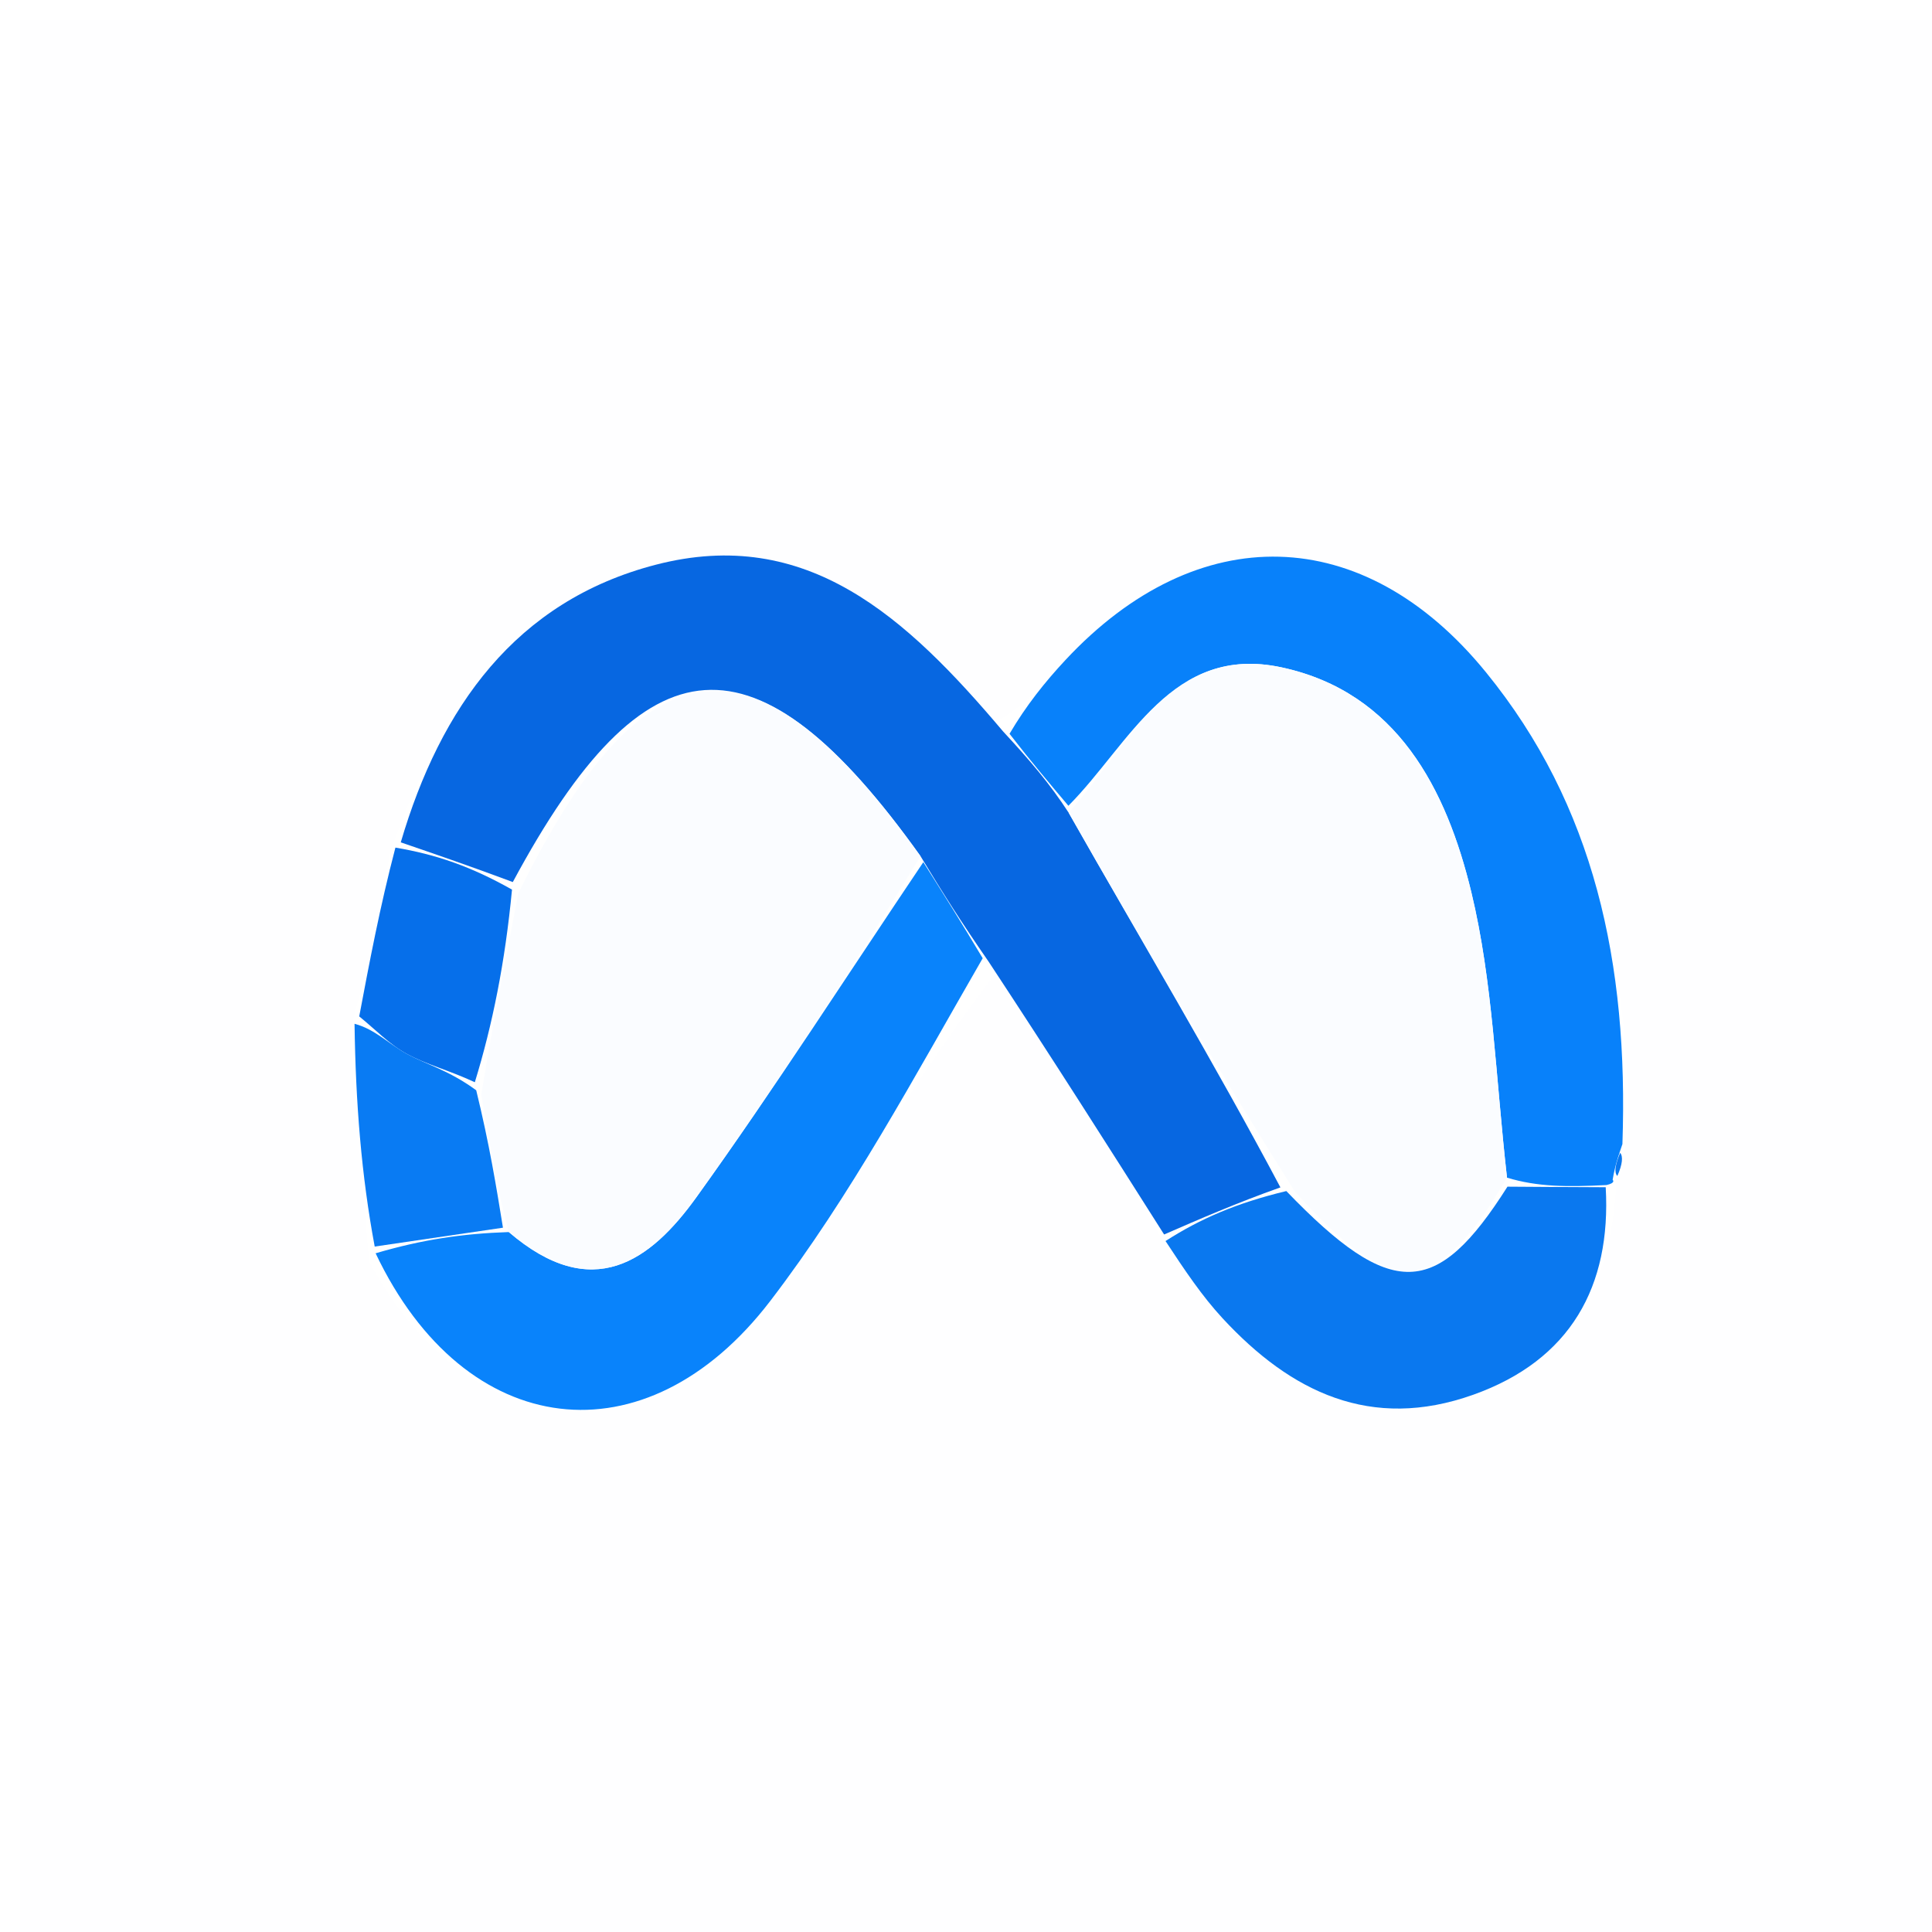
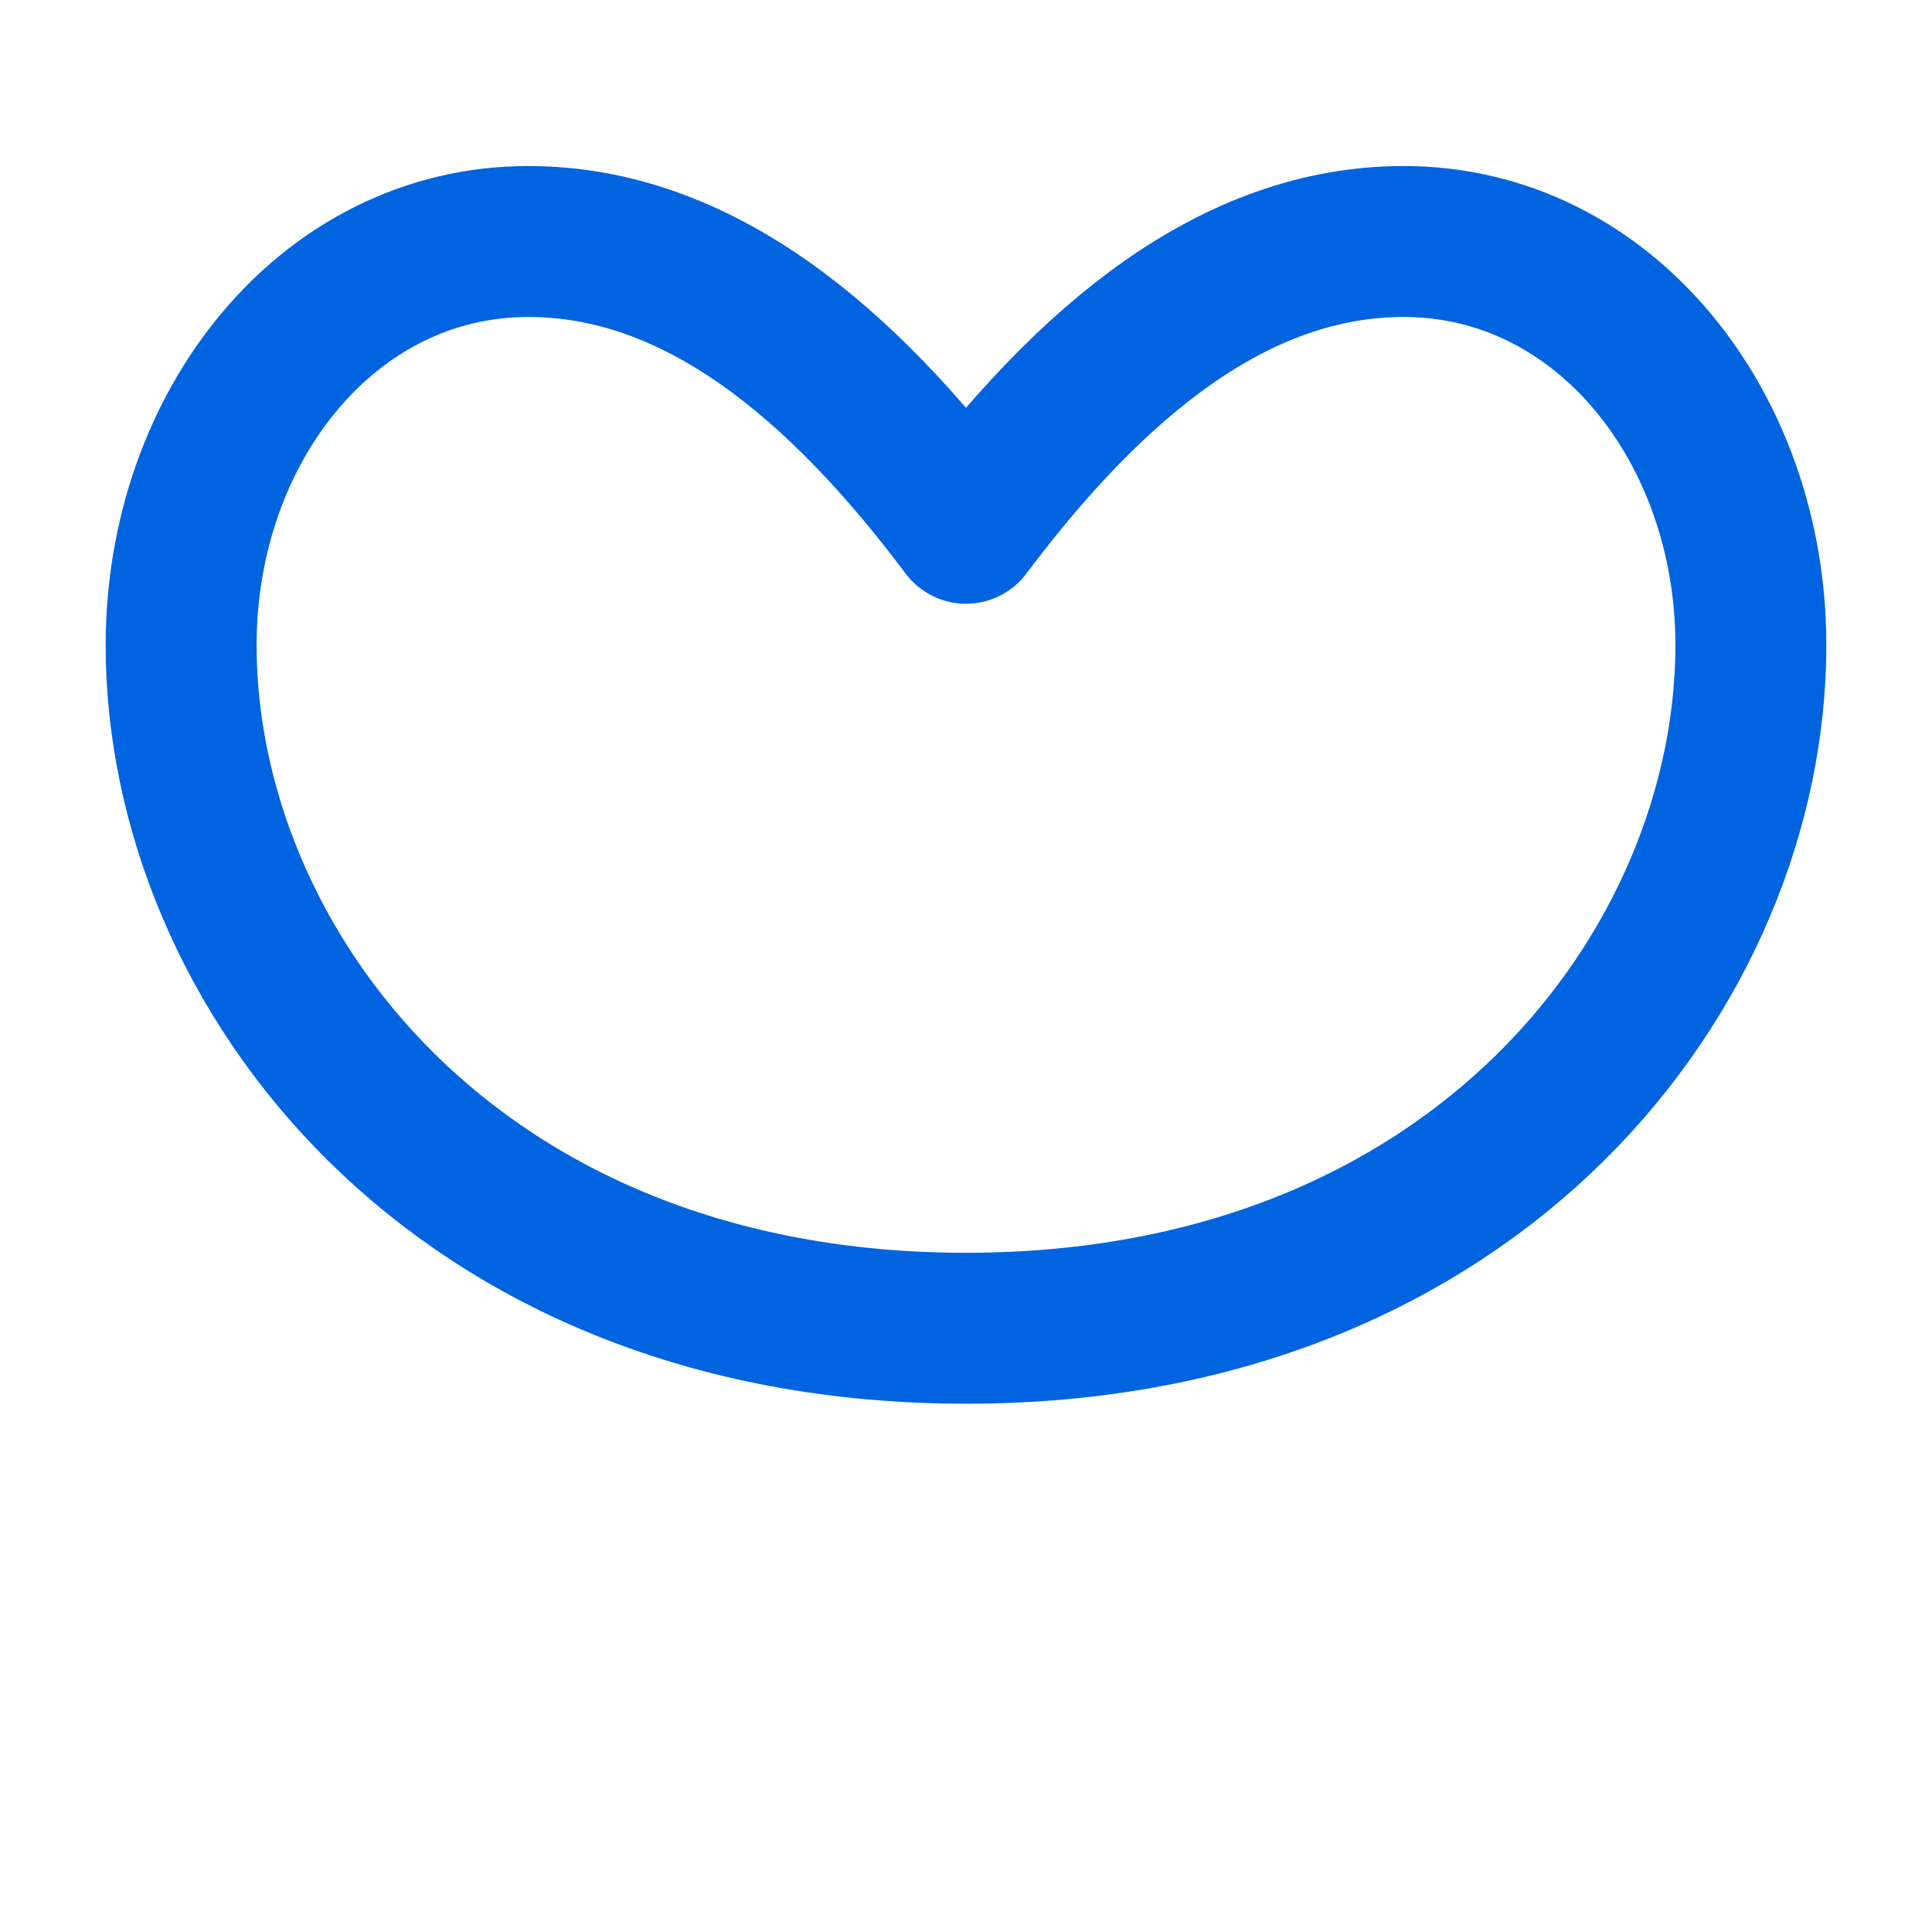
- <svg xmlns="http://www.w3.org/2000/svg" version="1.1" id="Layer_1" x="0px" y="0px" width="100%" viewBox="0 0 96 96" enable-background="new 0 0 96 96" xml:space="preserve">
-   <path fill="#FEFEFF" opacity="1" stroke="none" d=" M53,97   C35.333,97 18.167,97 1,97   C1,65 1,33 1,1   C33,1 65,1 97,1   C97,33 97,65 97,97   C82.5,97 68,97 53,97  M17.384,51.239   C17.672,54.826 17.96,58.414 18.34,62.669   C23.104,71.627 32.095,72.713 38.272,64.647   C42.281,59.414 45.424,53.517 49.554,48.274   C52.317,52.63 55.081,56.985 57.983,61.993   C58.899,63.166 59.737,64.409 60.743,65.498   C64.141,69.175 68.121,71.114 73.202,69.305   C78.043,67.582 80.066,63.912 80.315,58.771   C80.315,58.771 80.131,58.627 80.596,58.241   C80.626,57.848 80.655,57.455 80.911,56.194   C80.925,47.862 79.219,40.012 73.84,33.409   C67.753,25.934 59.497,25.766 52.943,32.794   C51.928,33.883 50.994,35.049 49.377,35.937   C45.024,30.642 40.091,26.118 32.59,28.06   C25.614,29.866 21.878,35.174 19.382,42.377   C18.871,45.086 18.361,47.796 17.384,51.239  z" />
-   <path fill="#0767E1" opacity="1" stroke="none" d=" M19.914,41.856   C21.878,35.174 25.614,29.866 32.59,28.06   C40.091,26.118 45.024,30.642 49.84,36.341   C51.231,37.843 52.16,38.94 53.103,40.386   C56.755,46.822 60.392,52.911 63.623,59.001   C61.426,59.782 59.635,60.562 57.844,61.341   C55.081,56.985 52.317,52.63 49.129,47.792   C47.763,45.82 46.822,44.33 45.743,42.547   C37.561,31.082 32.07,31.567 25.481,43.829   C23.413,43.056 21.664,42.456 19.914,41.856  z" />
-   <path fill="#0881FA" opacity="1" stroke="none" d=" M53.088,40.038   C52.16,38.94 51.231,37.843 50.163,36.462   C50.994,35.049 51.928,33.883 52.943,32.794   C59.497,25.766 67.753,25.934 73.84,33.409   C79.219,40.012 80.925,47.862 80.617,56.849   C80.259,57.879 80.195,58.253 80.131,58.627   C80.131,58.627 80.315,58.771 79.828,58.884   C77.862,58.986 76.384,58.975 74.882,58.517   C74.312,53.483 74.185,48.795 73.11,44.335   C71.88,39.23 69.426,34.396 63.679,33.161   C58.212,31.986 56.139,36.975 53.088,40.038  z" />
-   <path fill="#0983FB" opacity="1" stroke="none" d=" M45.88,42.84   C46.822,44.33 47.763,45.82 48.83,47.614   C45.424,53.517 42.281,59.414 38.272,64.647   C32.095,72.713 23.104,71.627 18.664,62.275   C20.99,61.589 22.991,61.297 25.283,61.22   C29.438,64.788 32.325,62.657 34.601,59.493   C38.513,54.052 42.136,48.402 45.88,42.84  z" />
-   <path fill="#0A78EF" opacity="1" stroke="none" d=" M74.905,58.965   C76.384,58.975 77.862,58.986 79.787,58.993   C80.066,63.912 78.043,67.582 73.202,69.305   C68.121,71.114 64.141,69.175 60.743,65.498   C59.737,64.409 58.899,63.166 57.914,61.667   C59.635,60.562 61.426,59.782 63.916,59.183   C69.147,64.617 71.38,64.53 74.905,58.965  z" />
-   <path fill="#066FEA" opacity="1" stroke="none" d=" M19.648,42.117   C21.664,42.456 23.413,43.056 25.441,44.204   C25.096,47.833 24.472,50.914 23.594,53.776   C22.291,53.17 21.18,52.894 20.208,52.363   C19.342,51.89 18.63,51.135 17.85,50.505   C18.361,47.796 18.871,45.086 19.648,42.117  z" />
-   <path fill="#097BF3" opacity="1" stroke="none" d=" M17.617,50.872   C18.63,51.135 19.342,51.89 20.208,52.363   C21.18,52.894 22.291,53.17 23.663,54.175   C24.32,56.864 24.656,58.934 24.992,61.004   C22.991,61.297 20.99,61.589 18.619,61.941   C17.96,58.414 17.672,54.826 17.617,50.872  z" />
-   <path fill="#0A78EF" opacity="1" stroke="none" d=" M80.364,58.434   C80.195,58.253 80.259,57.879 80.504,57.283   C80.655,57.455 80.626,57.848 80.364,58.434  z" />
-   <path fill="#FAFCFF" opacity="1" stroke="none" d=" M74.882,58.517   C71.38,64.53 69.147,64.617 64.323,59.181   C60.392,52.911 56.755,46.822 53.103,40.386   C56.139,36.975 58.212,31.986 63.679,33.161   C69.426,34.396 71.88,39.23 73.11,44.335   C74.185,48.795 74.312,53.483 74.882,58.517  z" />
-   <path fill="#FAFCFF" opacity="1" stroke="none" d=" M25.283,61.22   C24.656,58.934 24.32,56.864 23.916,54.394   C24.472,50.914 25.096,47.833 25.759,44.377   C32.07,31.567 37.561,31.082 45.743,42.547   C42.136,48.402 38.513,54.052 34.601,59.493   C32.325,62.657 29.438,64.788 25.283,61.22  z" />
+ <svg xmlns="http://www.w3.org/2000/svg" width="100" height="100" viewBox="0 0 512 512">
+   <path d="M256 140C223 96 185 64 140 64C87 64 48 113 48 171C48 256 120 352 256 352C392 352 464 256 464 171C464 113 425 64 372 64C327 64 289 96 256 140Z" fill="none" stroke="#0064e0" stroke-width="40" stroke-linecap="round" stroke-linejoin="round" />
</svg>
